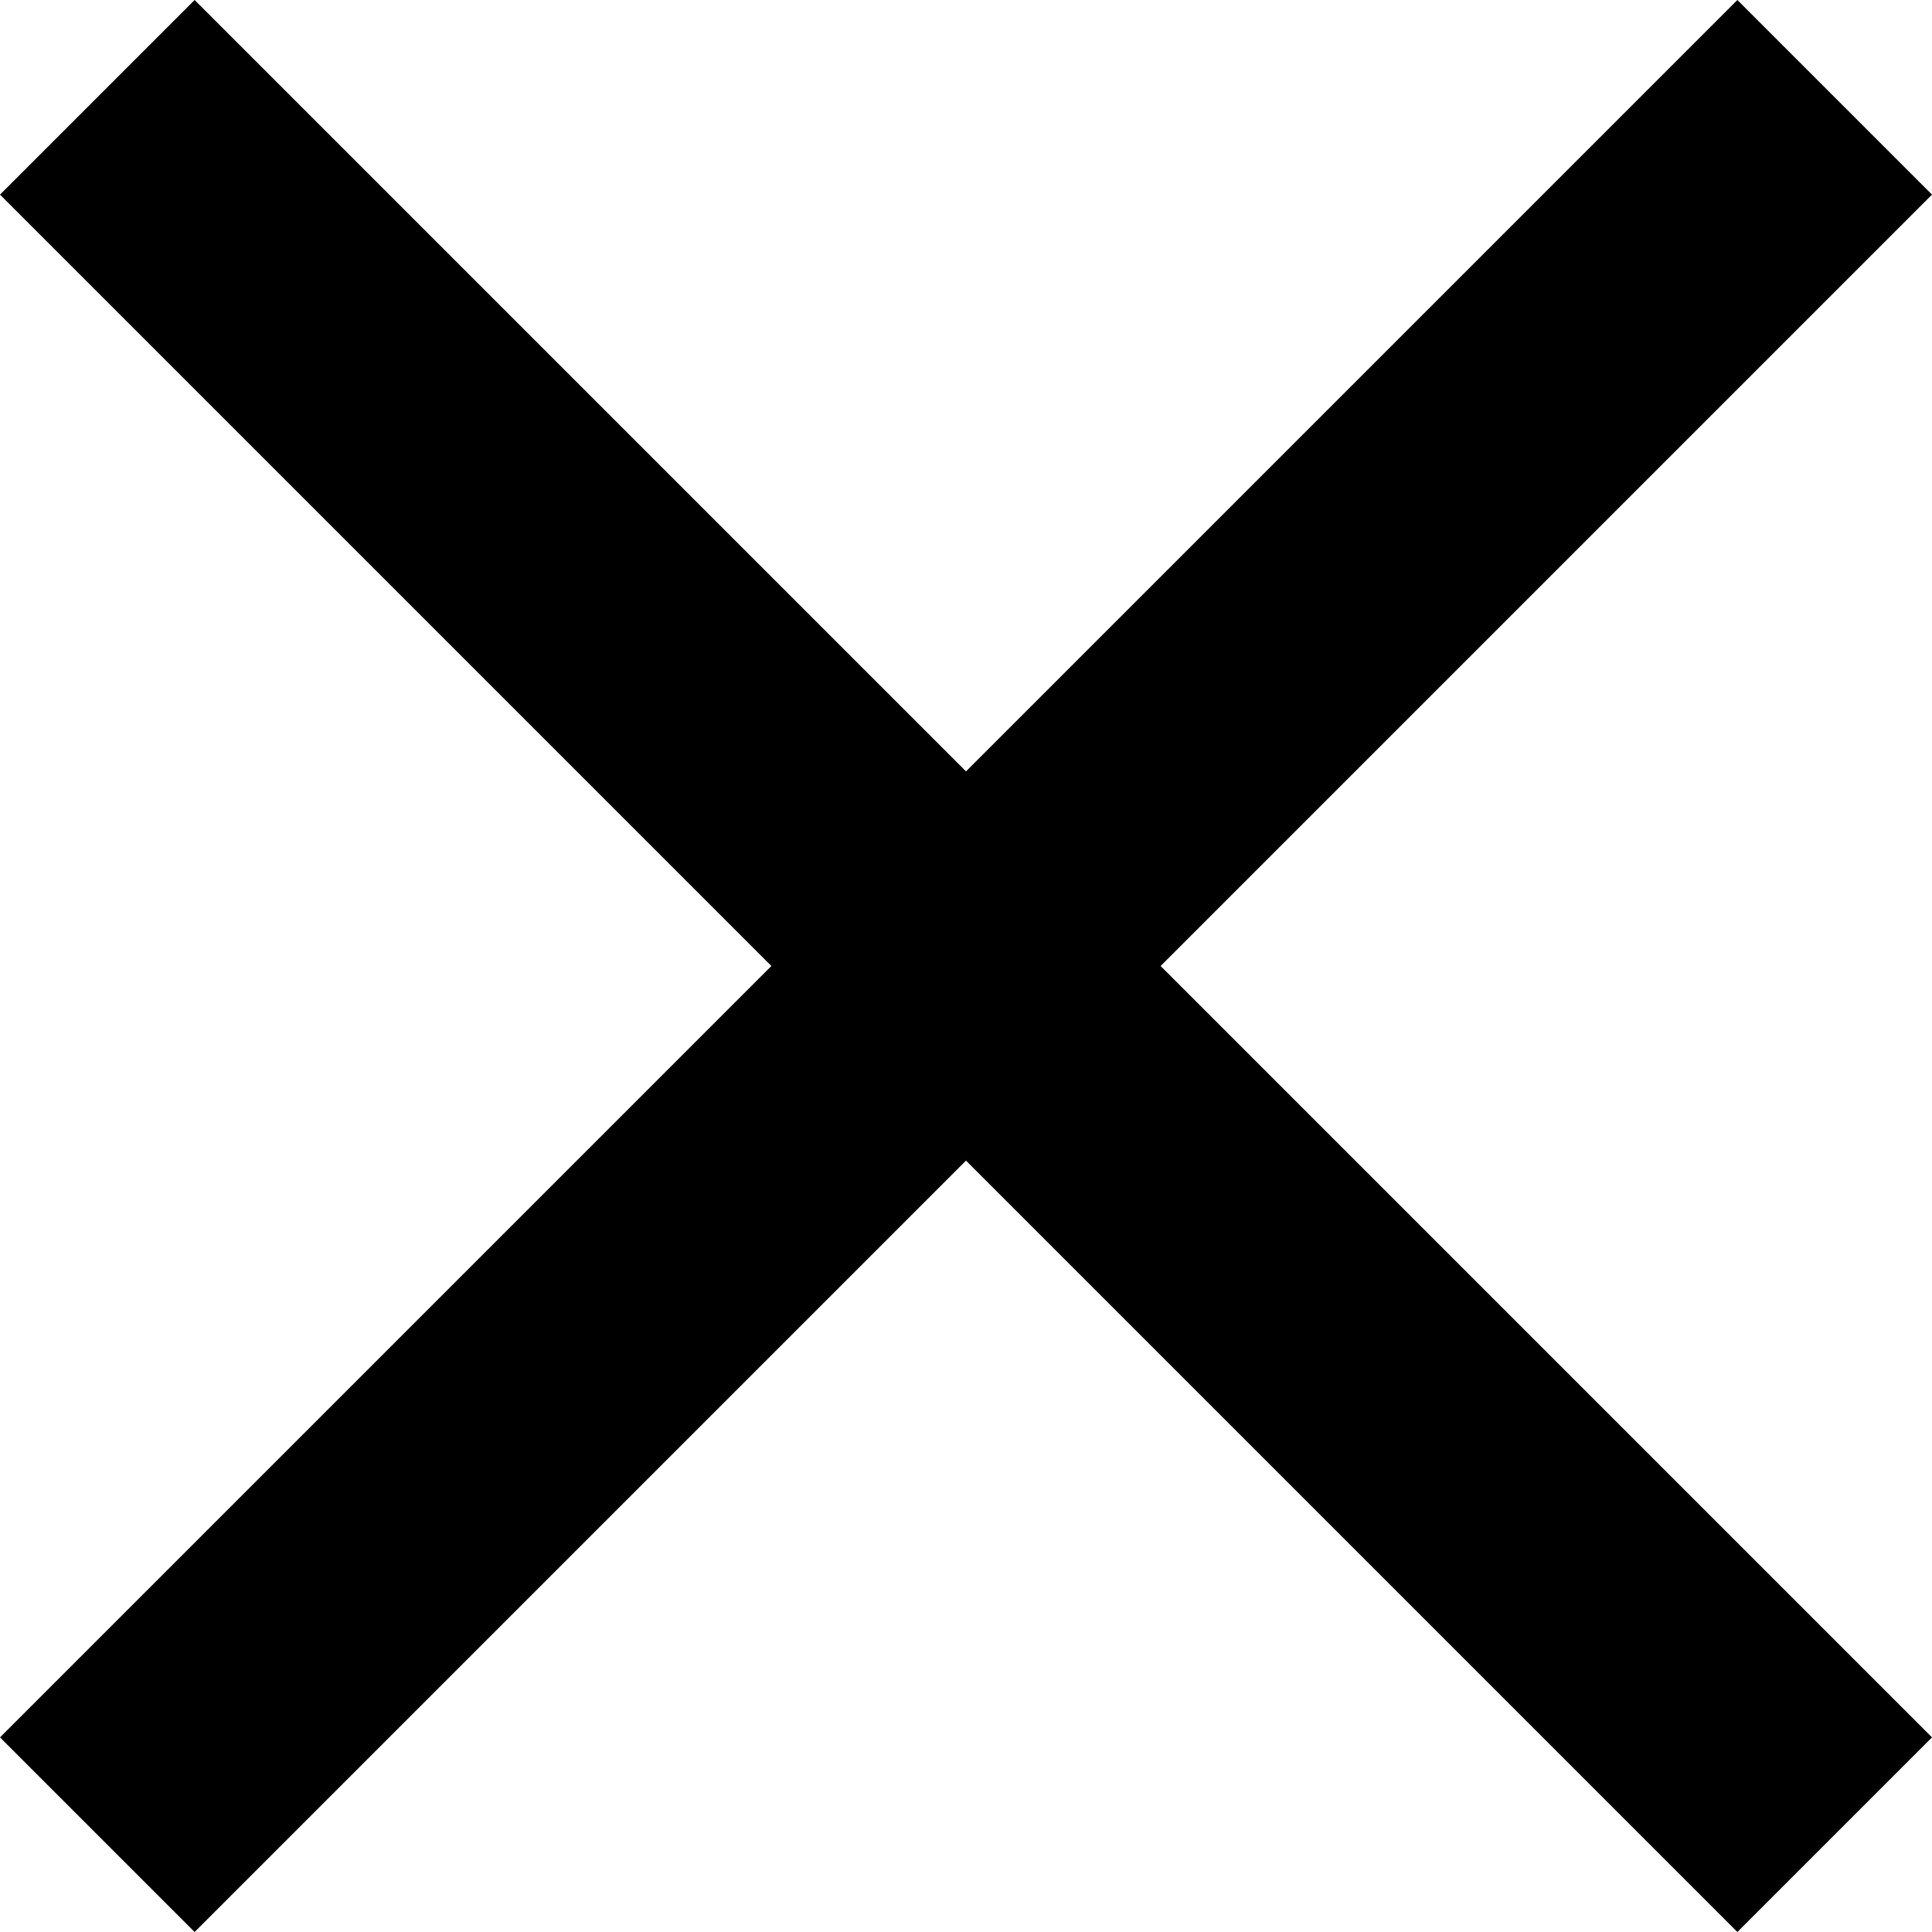
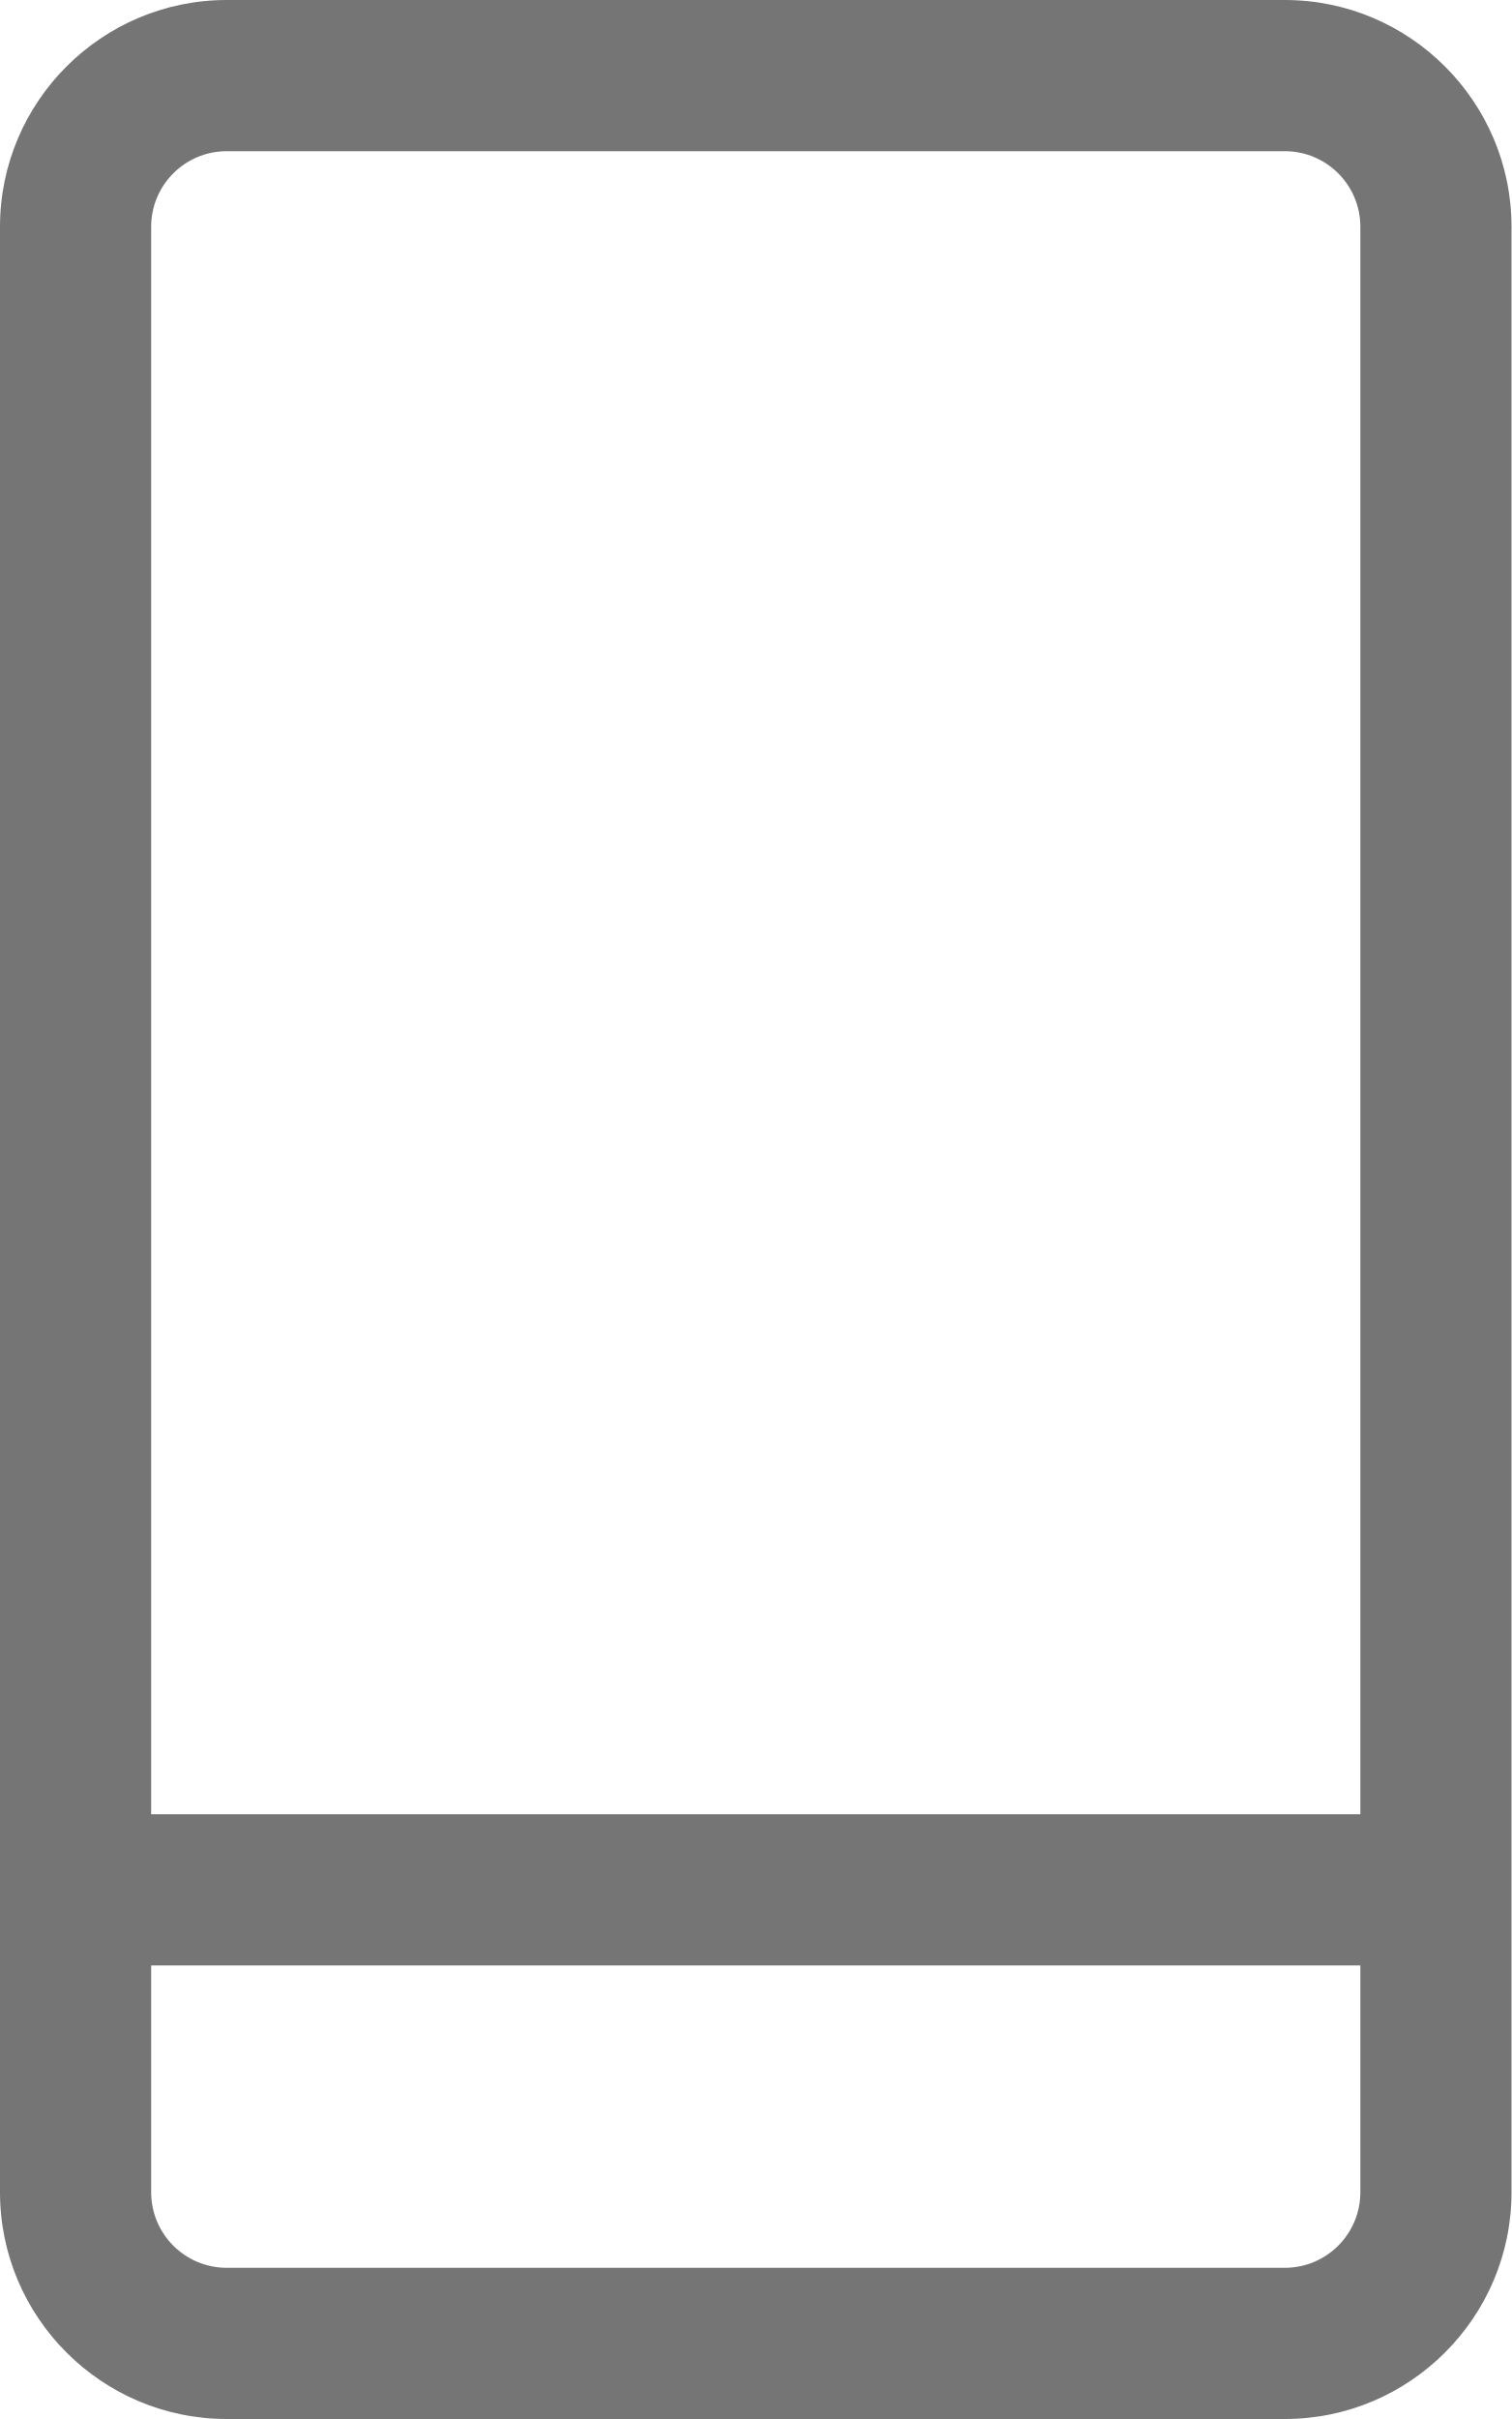
- <svg xmlns="http://www.w3.org/2000/svg" width="11" height="11" viewBox="0 0 11 11" fill="none">
-   <path d="M11 1.108L9.892 0L5.5 4.392L1.108 0L0 1.108L4.392 5.5L0 9.892L1.108 11L5.5 6.608L9.892 11L11 9.892L6.608 5.5L11 1.108Z" fill="black" />
+ <svg xmlns="http://www.w3.org/2000/svg" width="10" height="16" viewBox="0 0 10 16" fill="none">
+   <path d="M8.5 0H1.5C0.673 0 0 0.673 0 1.5V14.5C0 15.327 0.673 16 1.5 16H8.5C9.327 16 10 15.327 10 14.5V1.5C10 0.673 9.327 0 8.5 0ZM1.5 1H8.5C8.776 1 9 1.224 9 1.5V12H1V1.5C1 1.224 1.224 1 1.5 1ZM8.5 15H1.5C1.224 15 1 14.776 1 14.5V13H9V14.5C9 14.776 8.776 15 8.5 15Z" fill="#757575" />
</svg>
